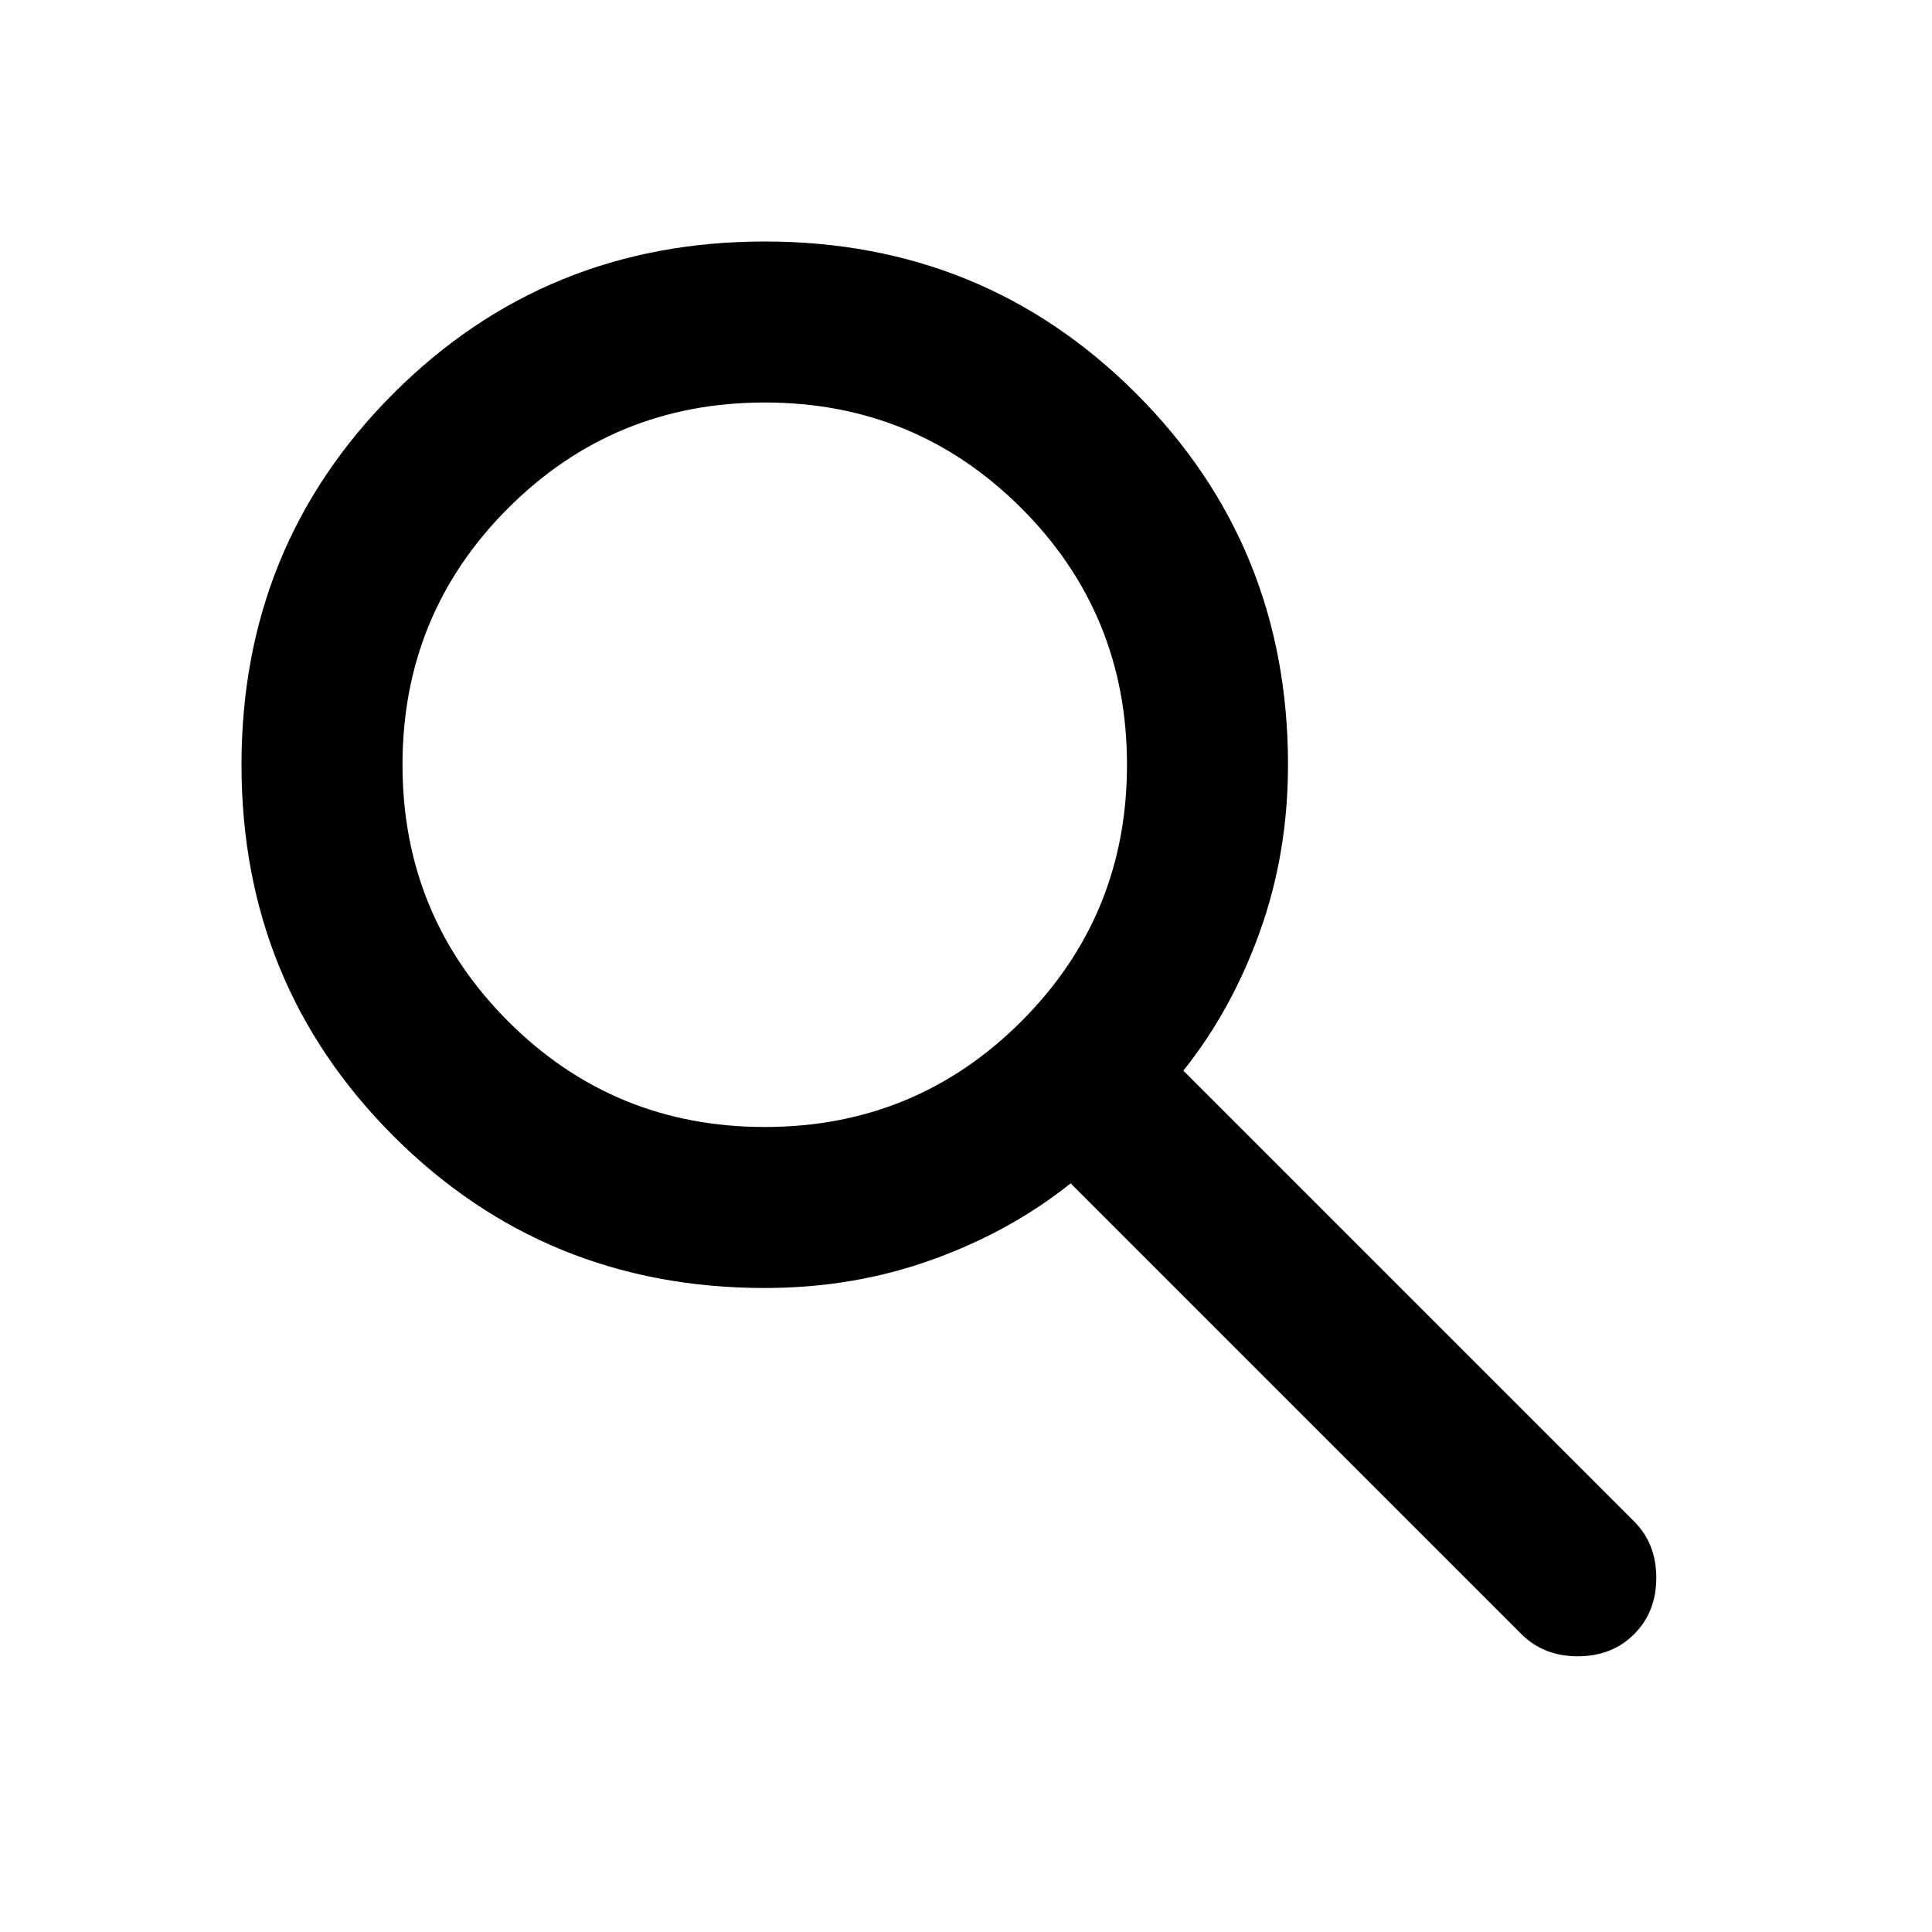
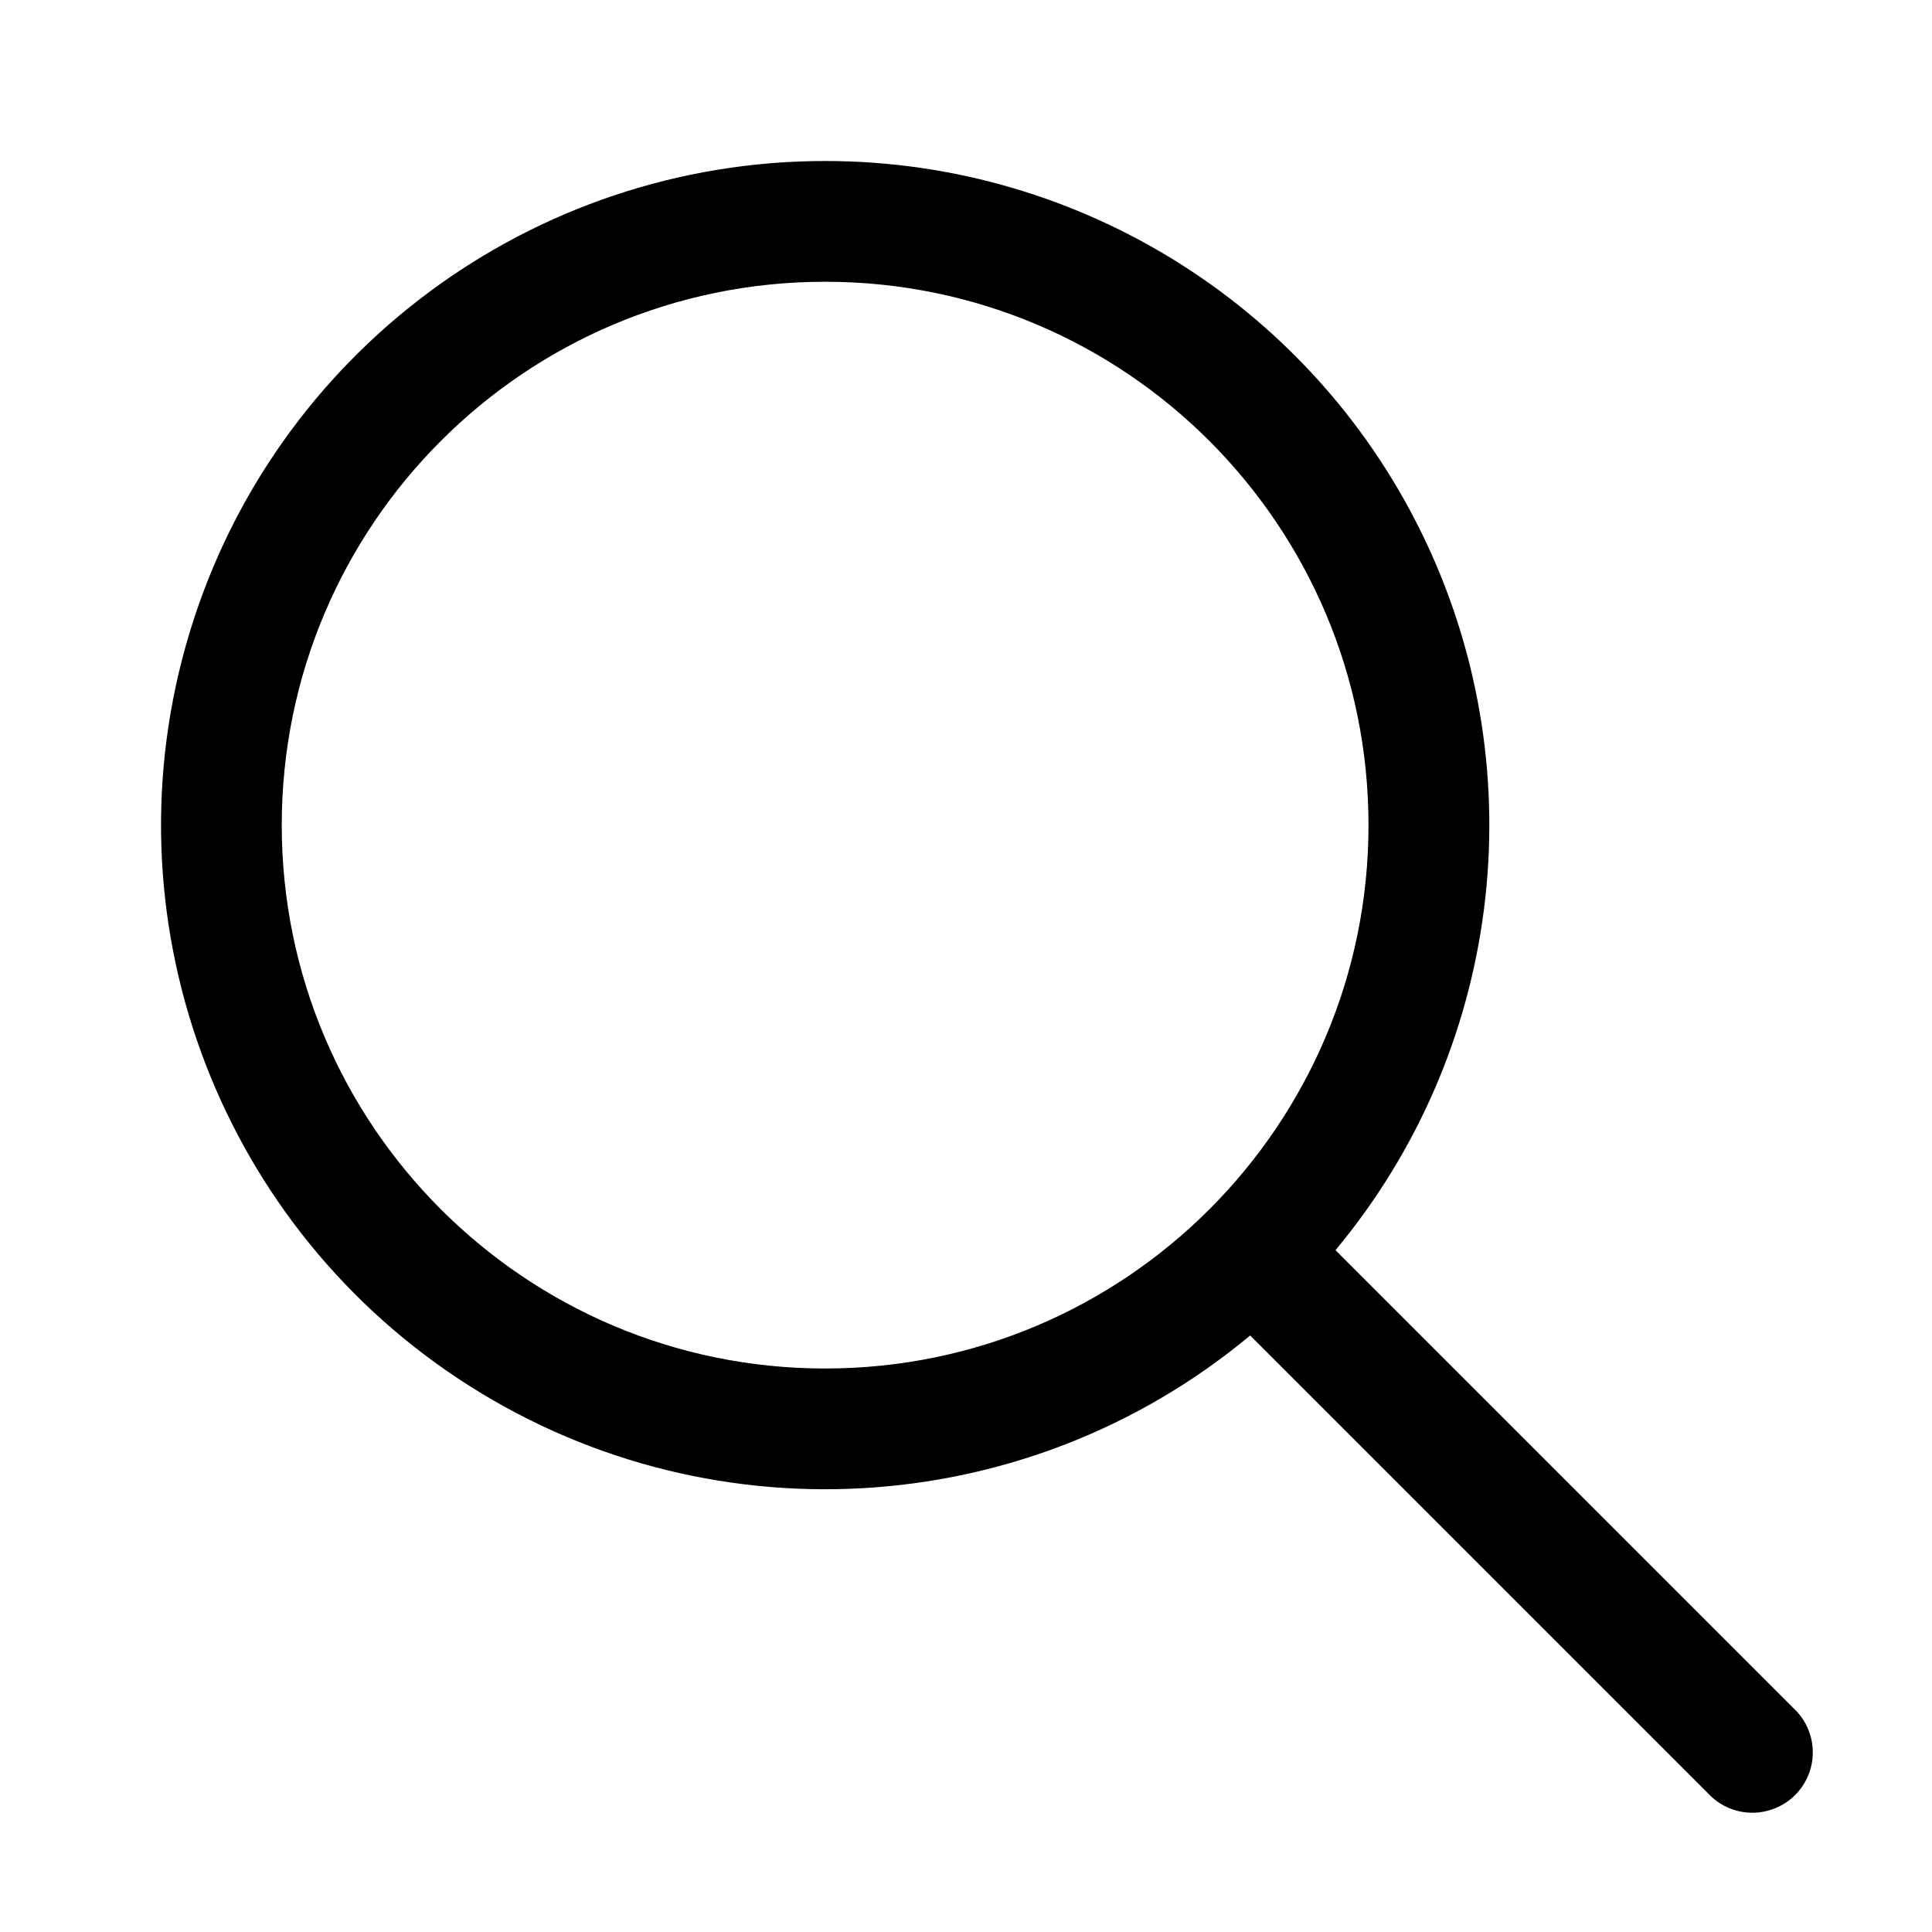
- <svg xmlns="http://www.w3.org/2000/svg" height="24" viewBox="0 -960 960 960" width="24">
-   <path d="M380-320q-109 0-184.5-75.5T120-580q0-109 75.5-184.5T380-840q109 0 184.5 75.5T640-580q0 44-14 83t-38 69l224 224q11 11 11 28t-11 28q-11 11-28 11t-28-11L532-372q-30 24-69 38t-83 14Zm0-80q75 0 127.5-52.5T560-580q0-75-52.5-127.5T380-760q-75 0-127.5 52.5T200-580q0 75 52.5 127.5T380-400Z" />
+ <svg xmlns="http://www.w3.org/2000/svg" viewBox="0 0 24 24" width="24" height="24">
+   <path d="M10.25 2a8.25 8.25 0 0 1 6.34 13.53l5.69 5.69a.749.749 0 0 1-.326 1.275.749.749 0 0 1-.734-.215l-5.69-5.69A8.25 8.25 0 1 1 10.25 2ZM3.5 10.25a6.75 6.75 0 1 0 13.5 0 6.75 6.75 0 0 0-13.5 0Z" />
</svg>
